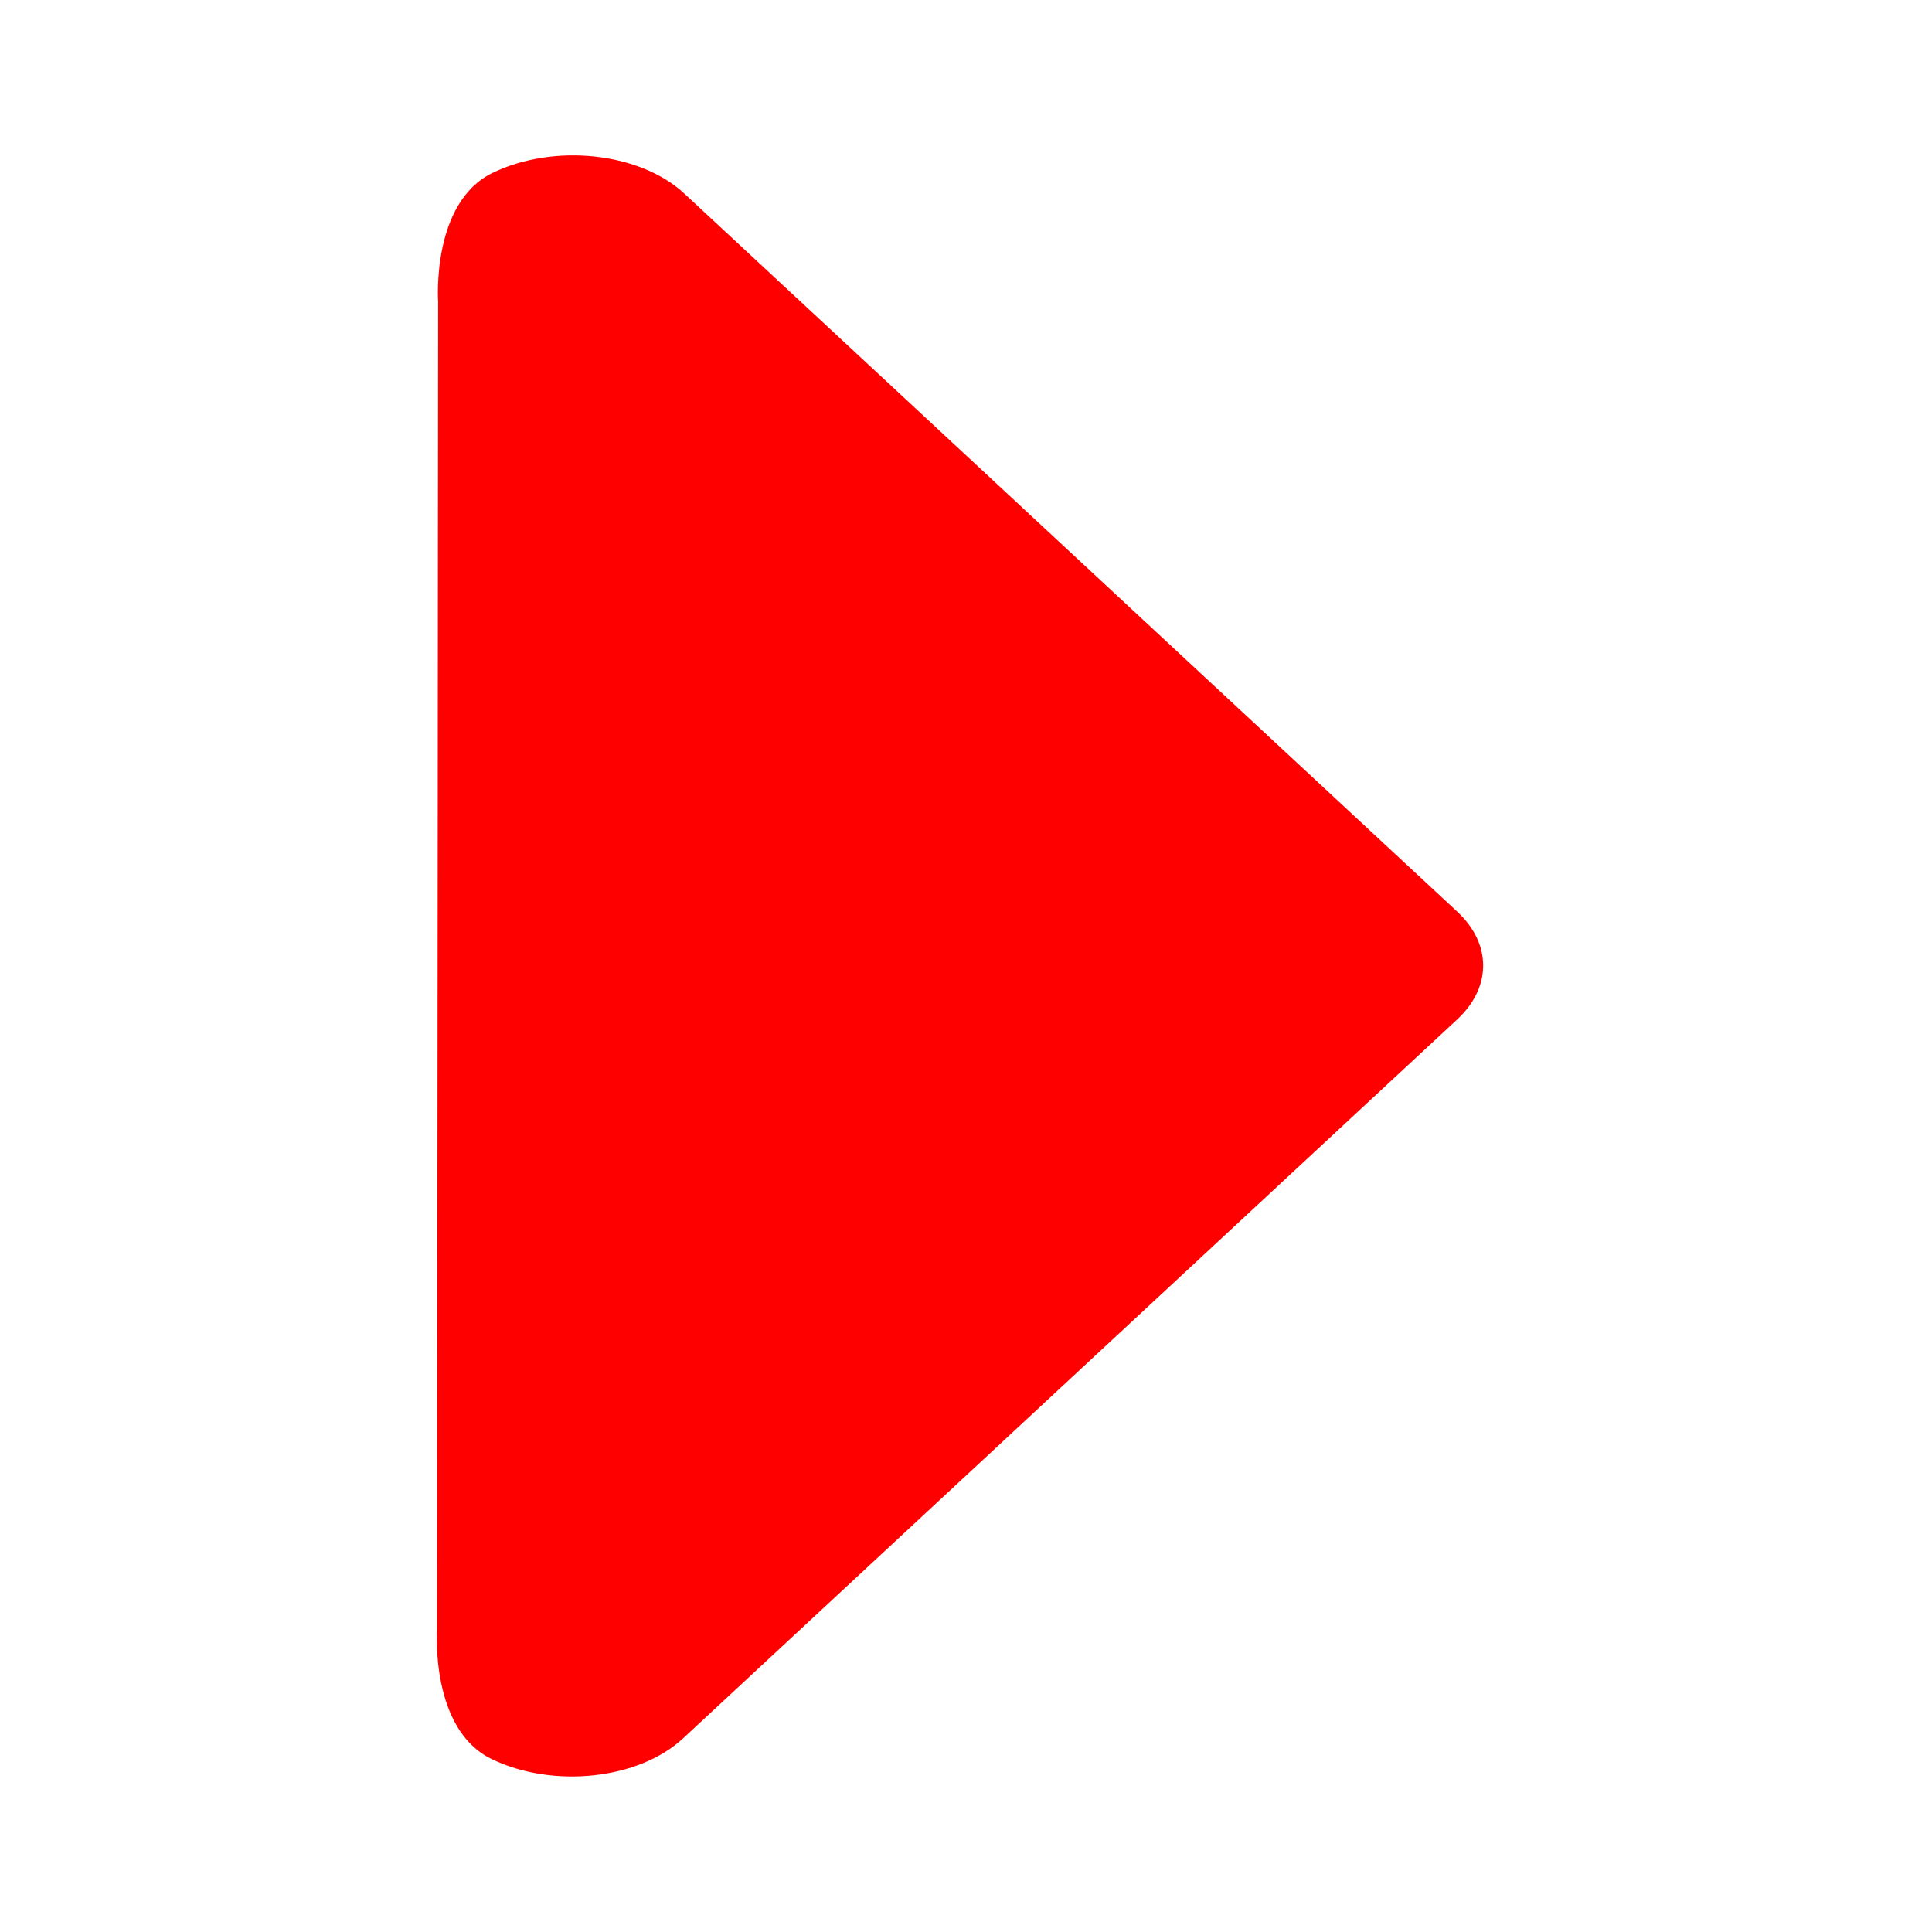
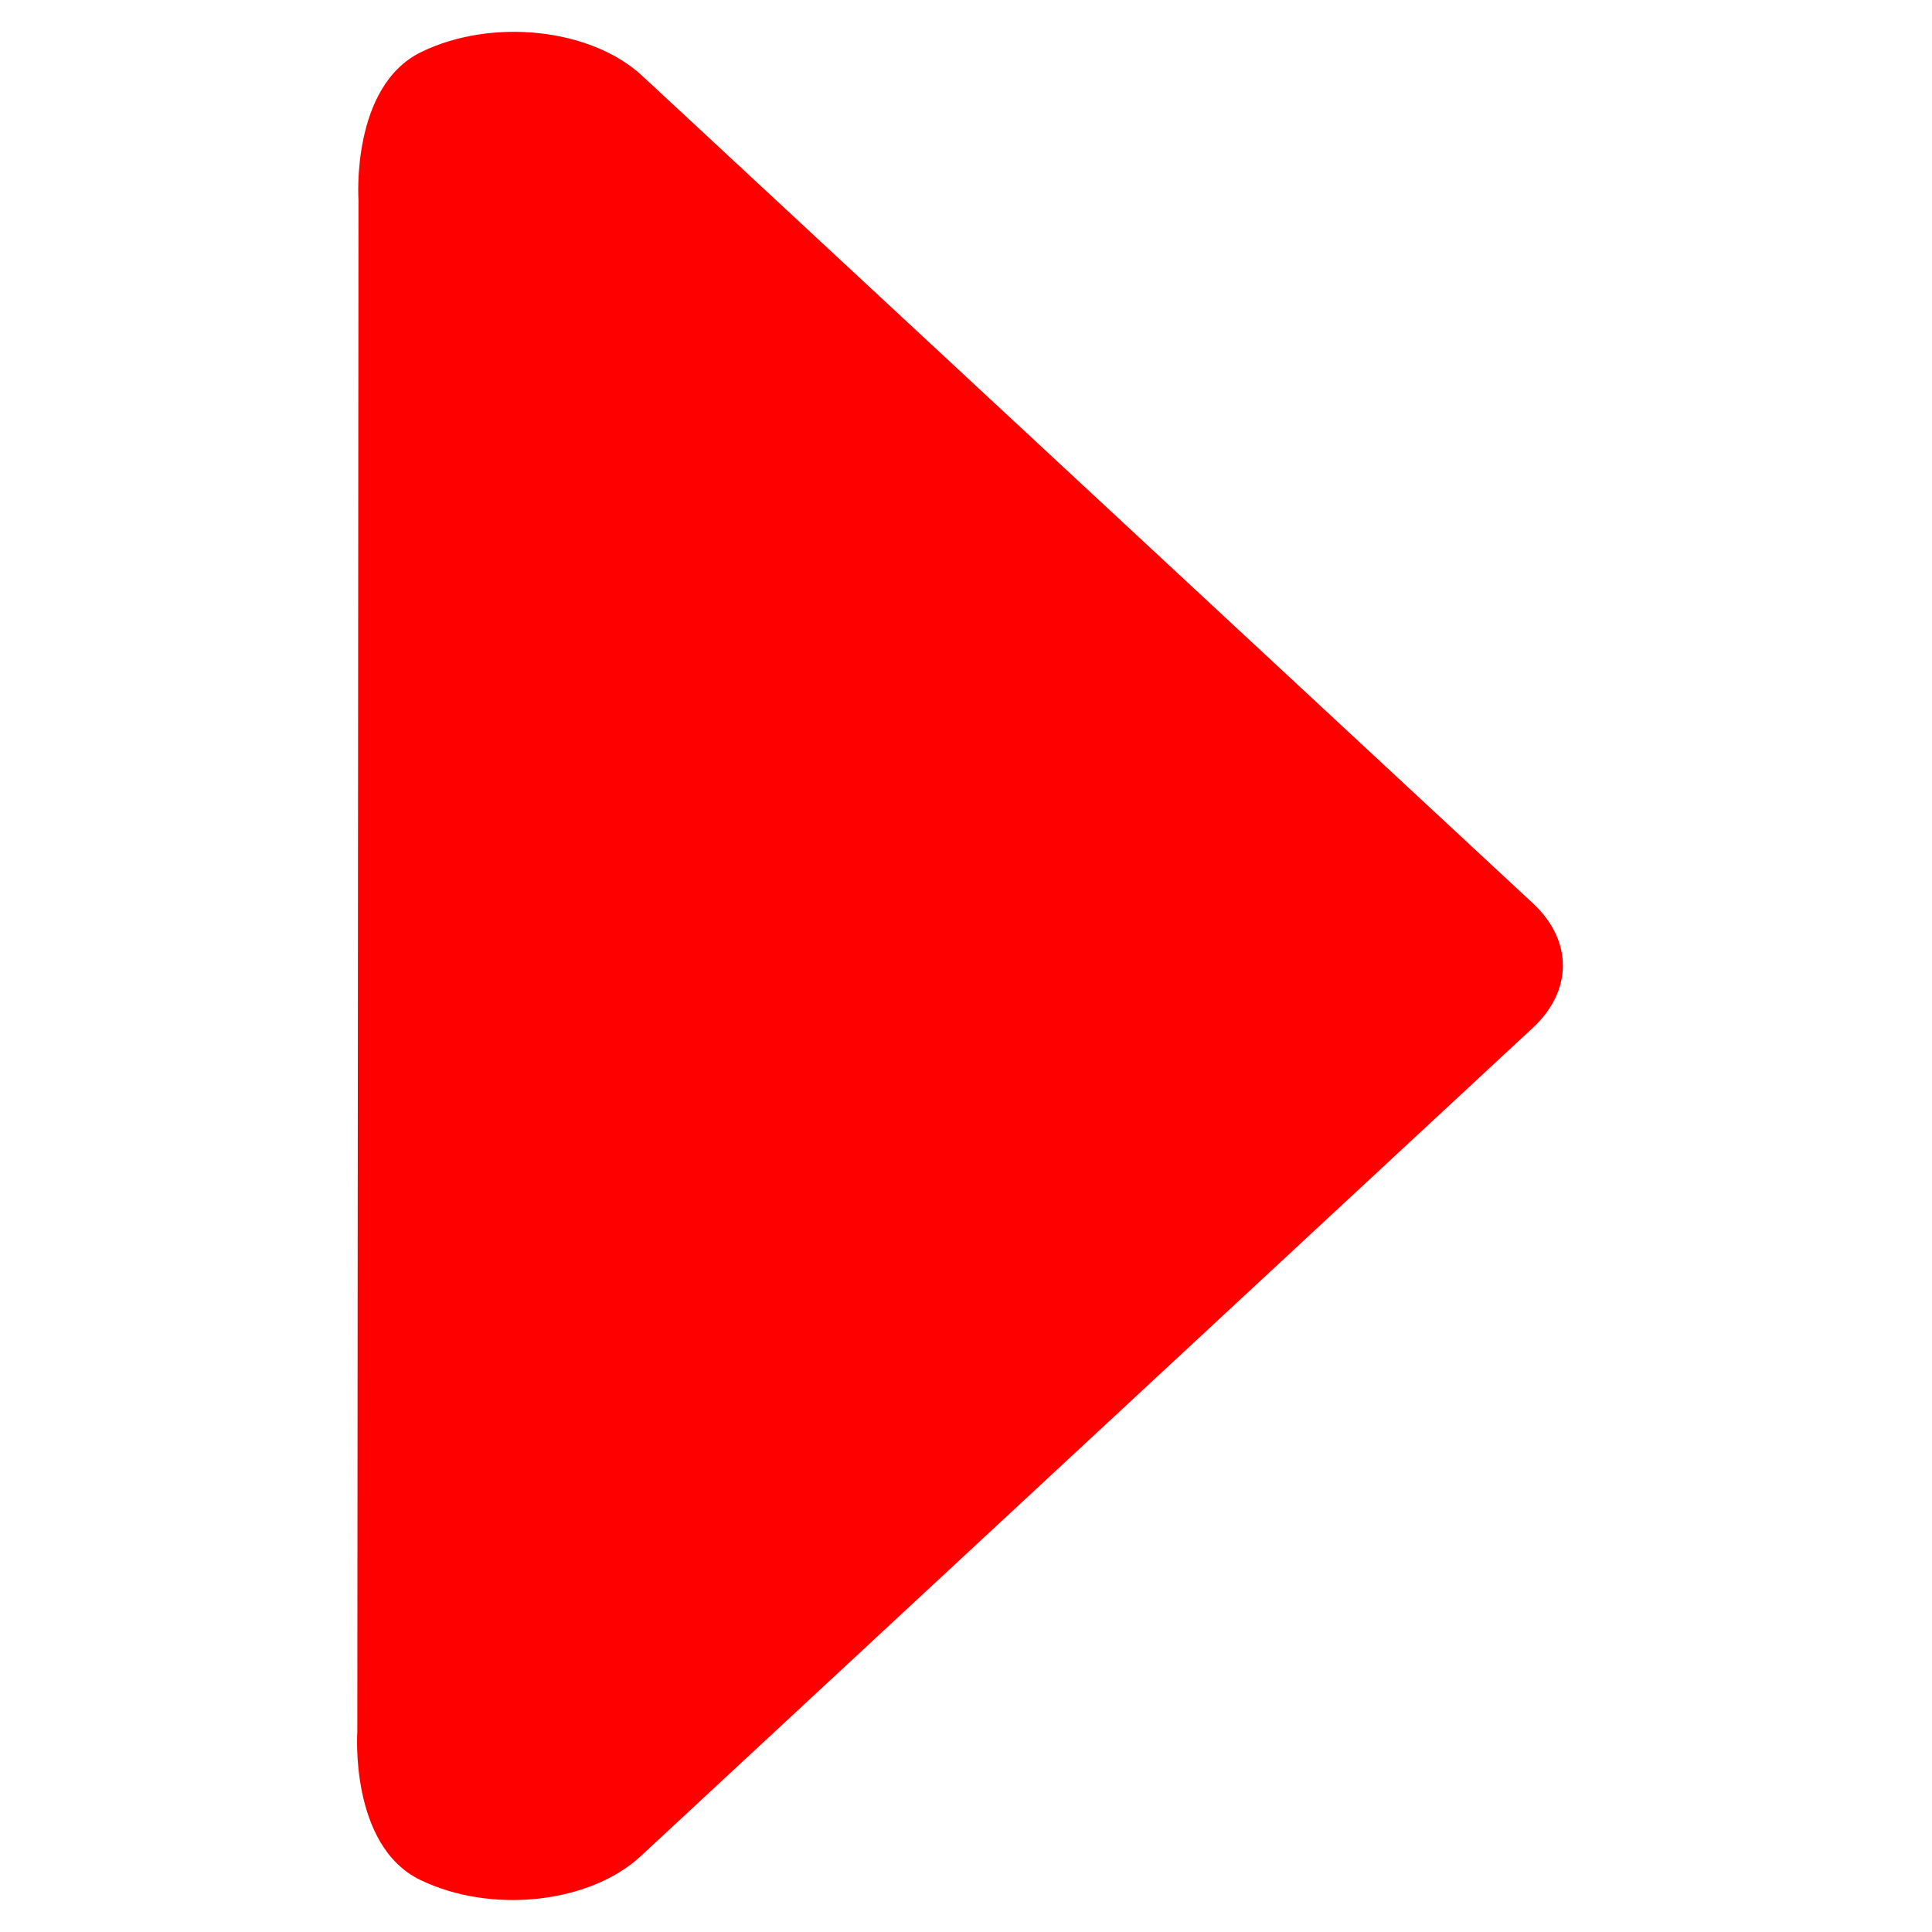
<svg xmlns="http://www.w3.org/2000/svg" width="18" height="18" viewBox="0 0 18 18" fill="none">
-   <path fill-rule="evenodd" clip-rule="evenodd" d="M4.589 1.611C5.162 1.333 5.961 1.419 6.375 1.803L13.576 8.493C13.899 8.793 13.899 9.199 13.575 9.499L6.365 16.195C5.951 16.58 5.152 16.666 4.579 16.388C4.007 16.11 4.072 15.189 4.072 15.189L4.082 2.809C4.082 2.809 4.017 1.888 4.589 1.611Z" fill="#FF0000" />
+   <path fill-rule="evenodd" clip-rule="evenodd" d="M3.926 0.484C4.585 0.164 5.506 0.264 5.983 0.706L14.282 8.416C14.654 8.762 14.654 9.229 14.282 9.575L5.971 17.292C5.495 17.735 4.574 17.835 3.914 17.514C3.255 17.194 3.329 16.133 3.329 16.133L3.34 1.865C3.34 1.865 3.266 0.804 3.926 0.484Z" fill="#FF0000" />
</svg>
